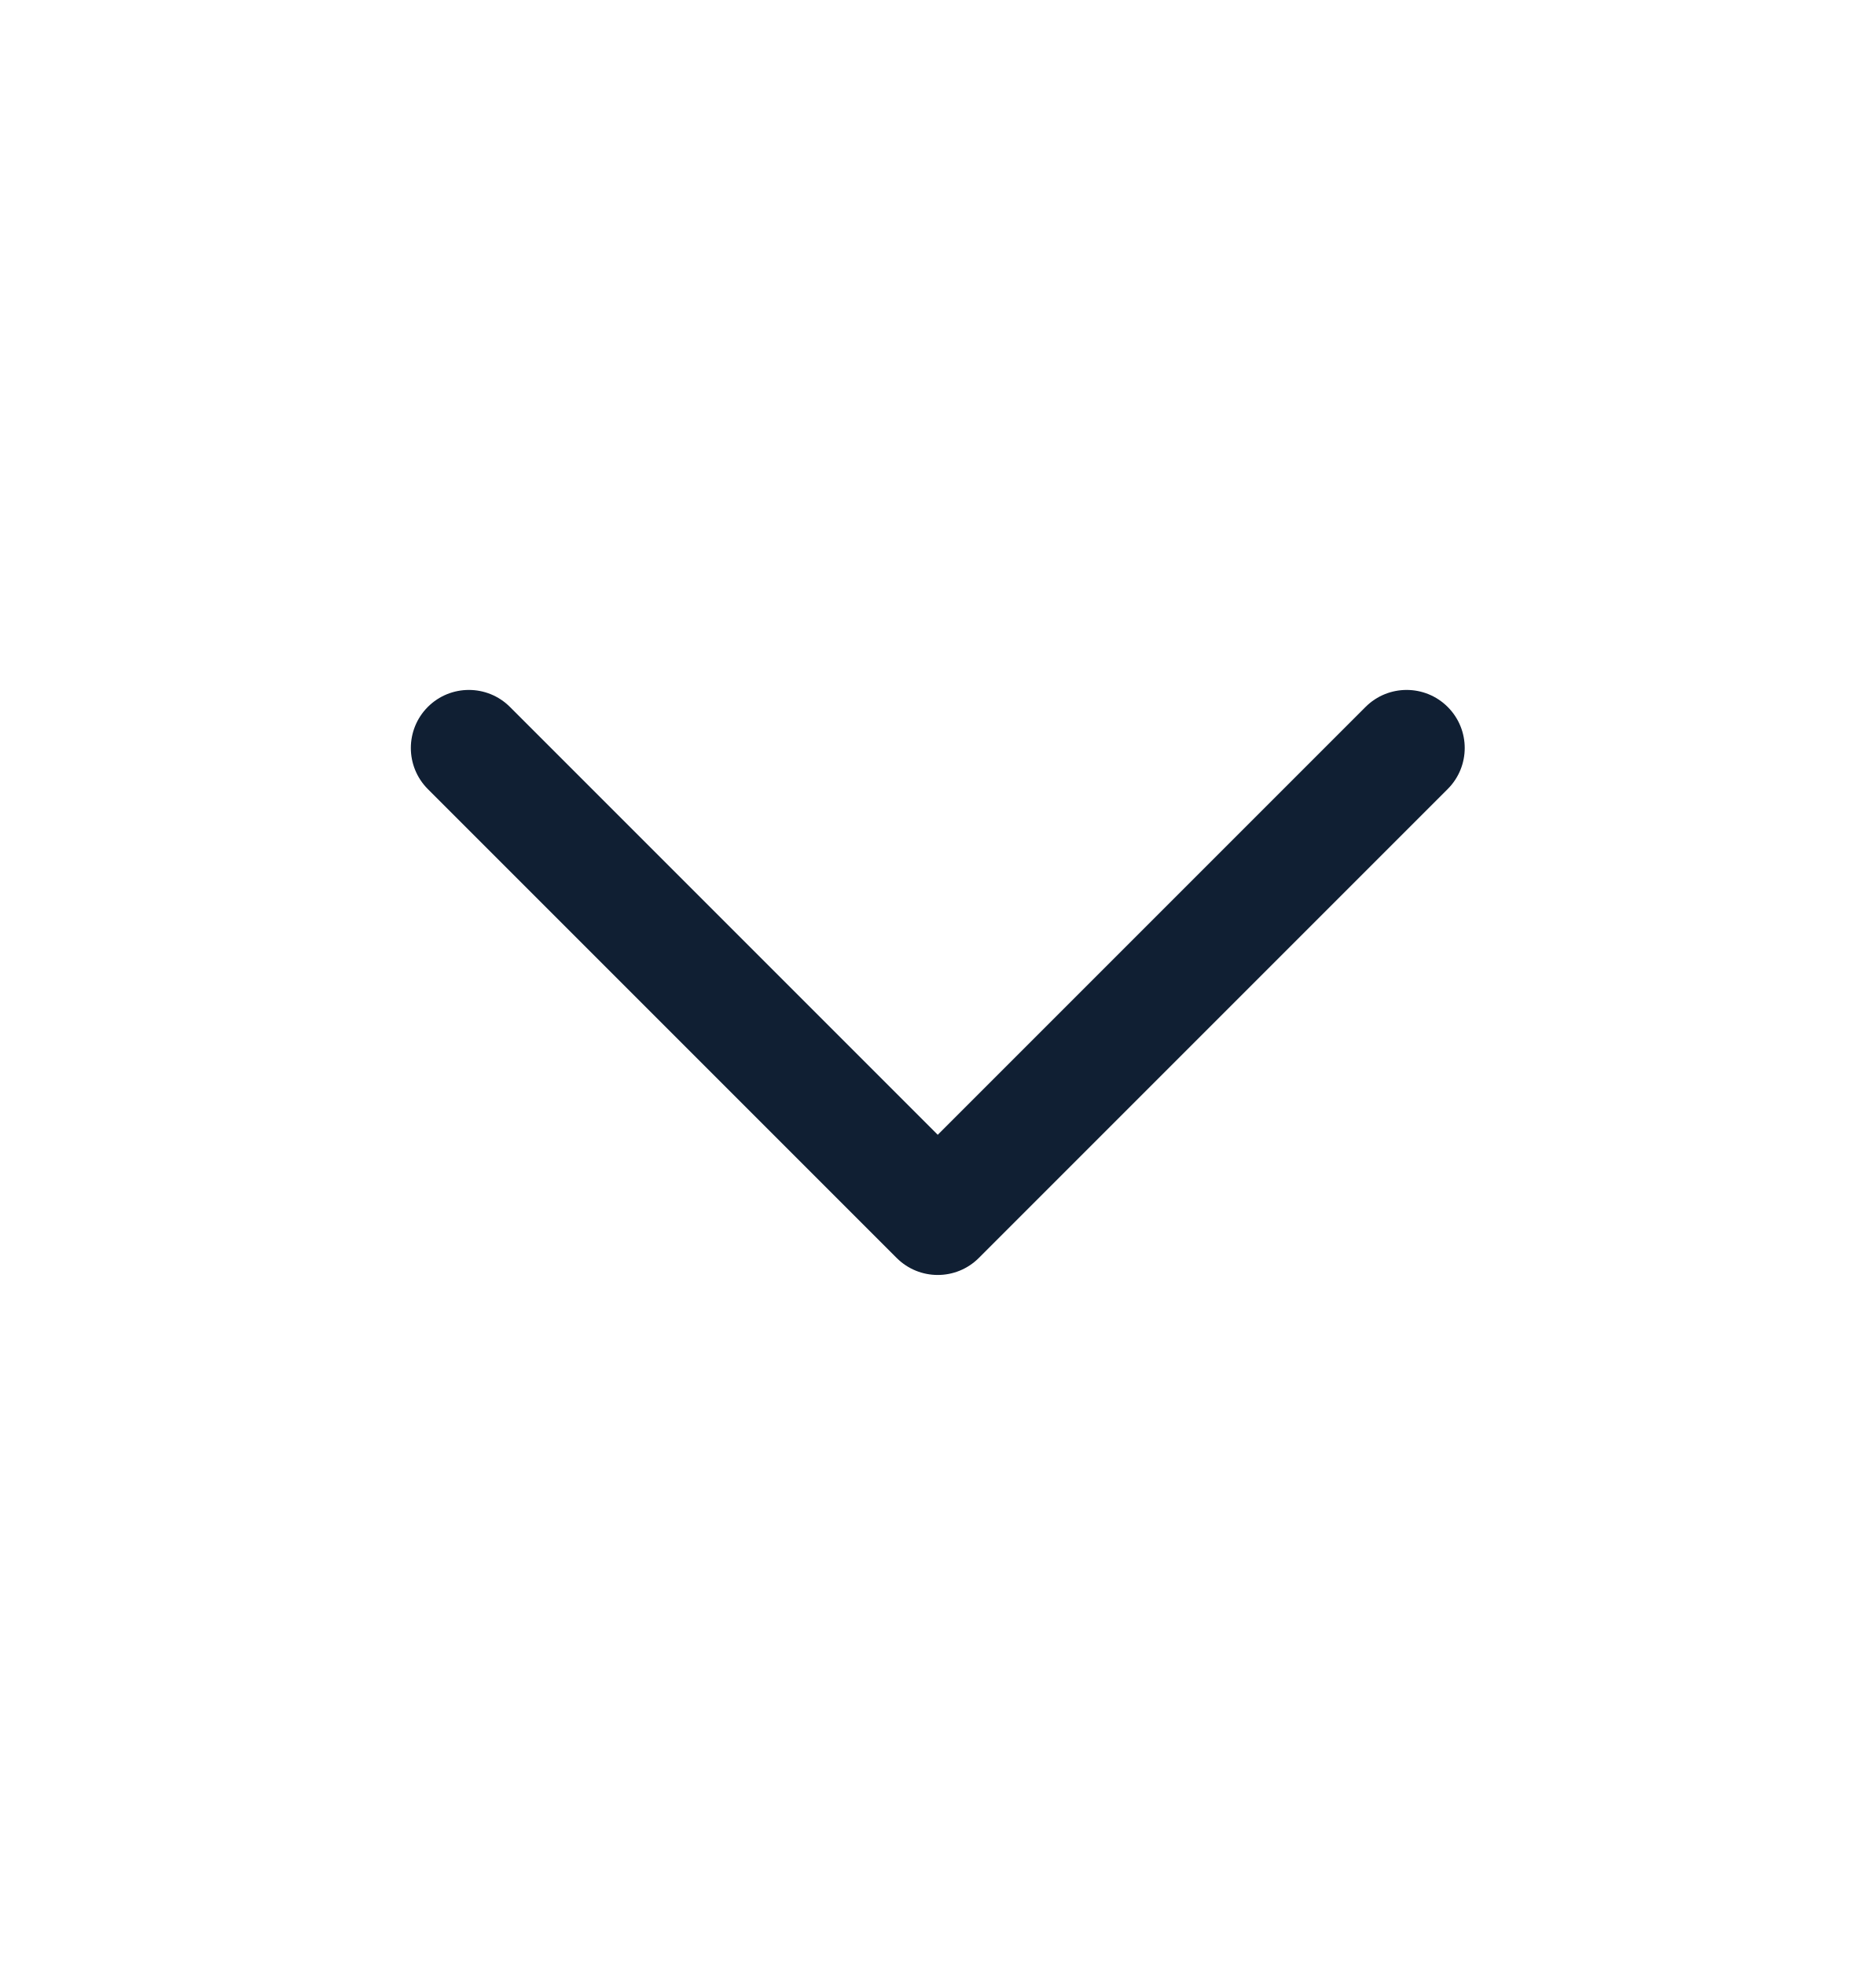
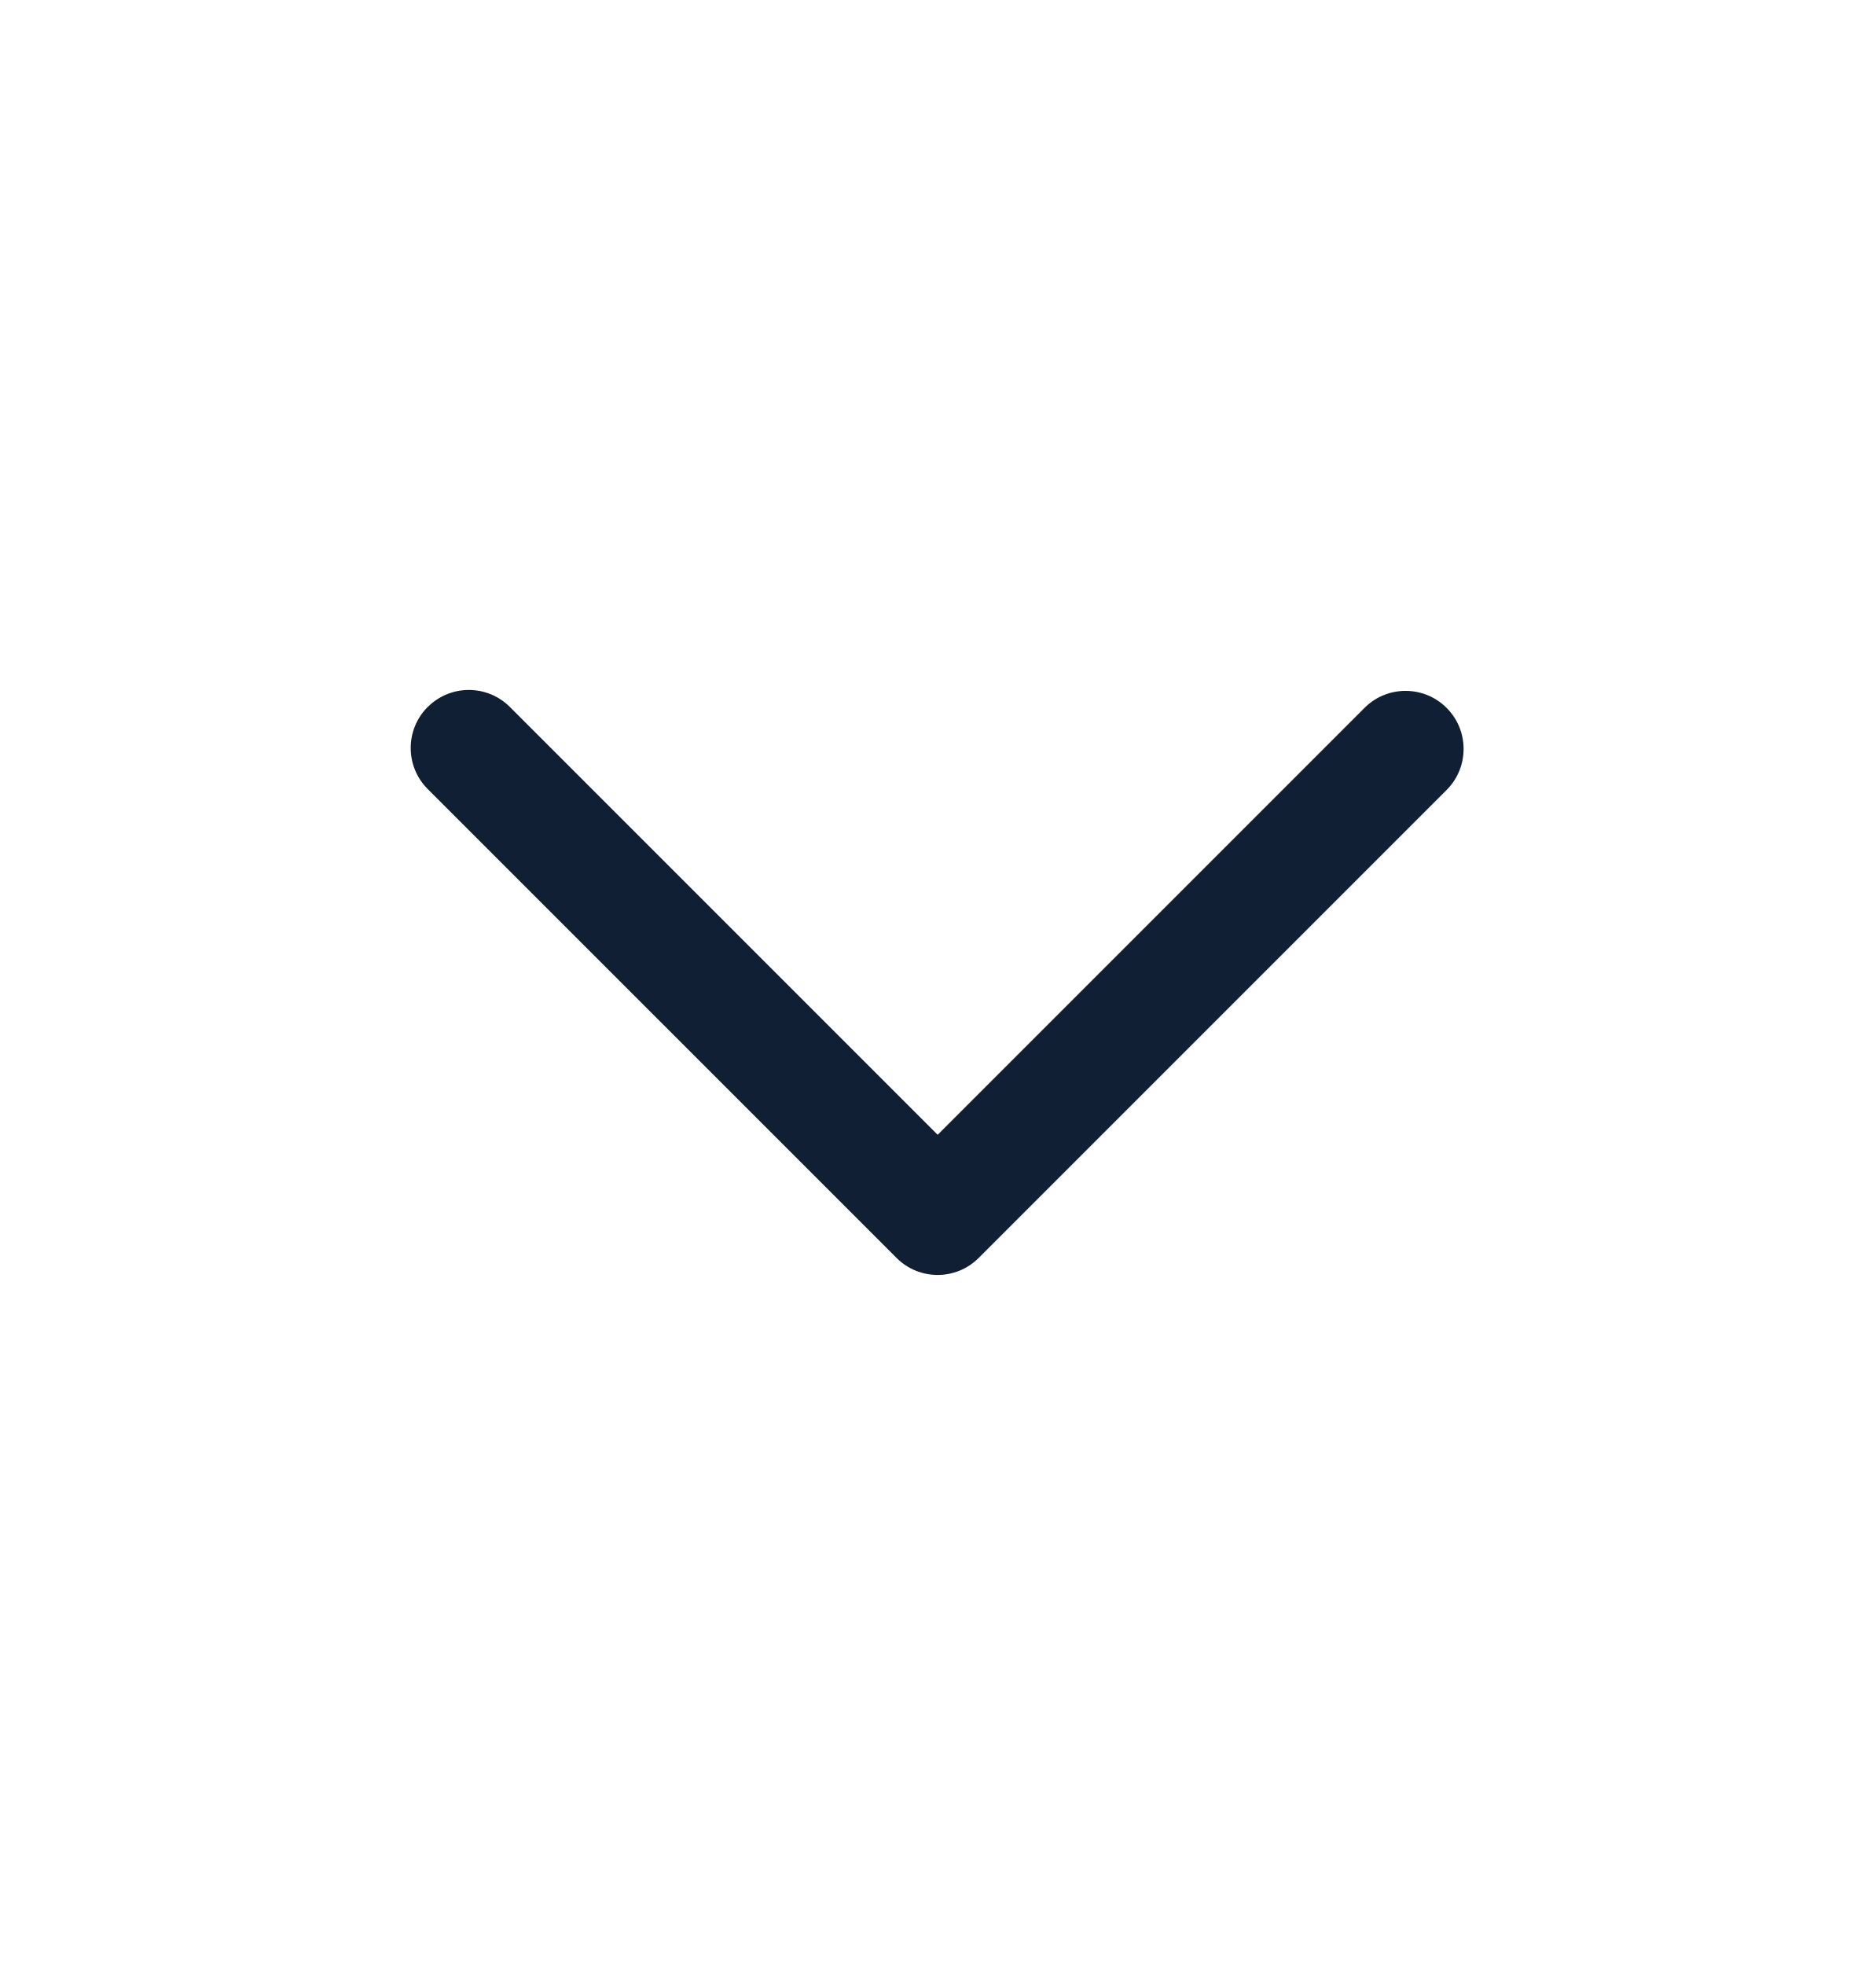
- <svg xmlns="http://www.w3.org/2000/svg" width="21" height="22" viewBox="0 0 21 22" fill="none">
-   <path fill-rule="evenodd" clip-rule="evenodd" d="M4.79 7.915C5.044 7.661 5.456 7.661 5.71 7.915L10.5 12.705L15.29 7.915C15.544 7.661 15.956 7.661 16.21 7.915C16.464 8.169 16.464 8.58 16.21 8.834L10.96 14.084C10.706 14.338 10.294 14.338 10.04 14.084L4.79 8.834C4.537 8.58 4.537 8.169 4.79 7.915Z" fill="#101F33" />
+ <svg xmlns="http://www.w3.org/2000/svg" width="21" height="22" fill="none">
+   <path fill-rule="evenodd" d="M4.79 7.915a.65.65 0 0 1 .919 0l4.79 4.79 4.79-4.79a.65.65 0 0 1 .919.919l-5.25 5.25a.65.65 0 0 1-.919 0l-5.25-5.25a.65.65 0 0 1 0-.919z" fill="#101f33" />
</svg>
